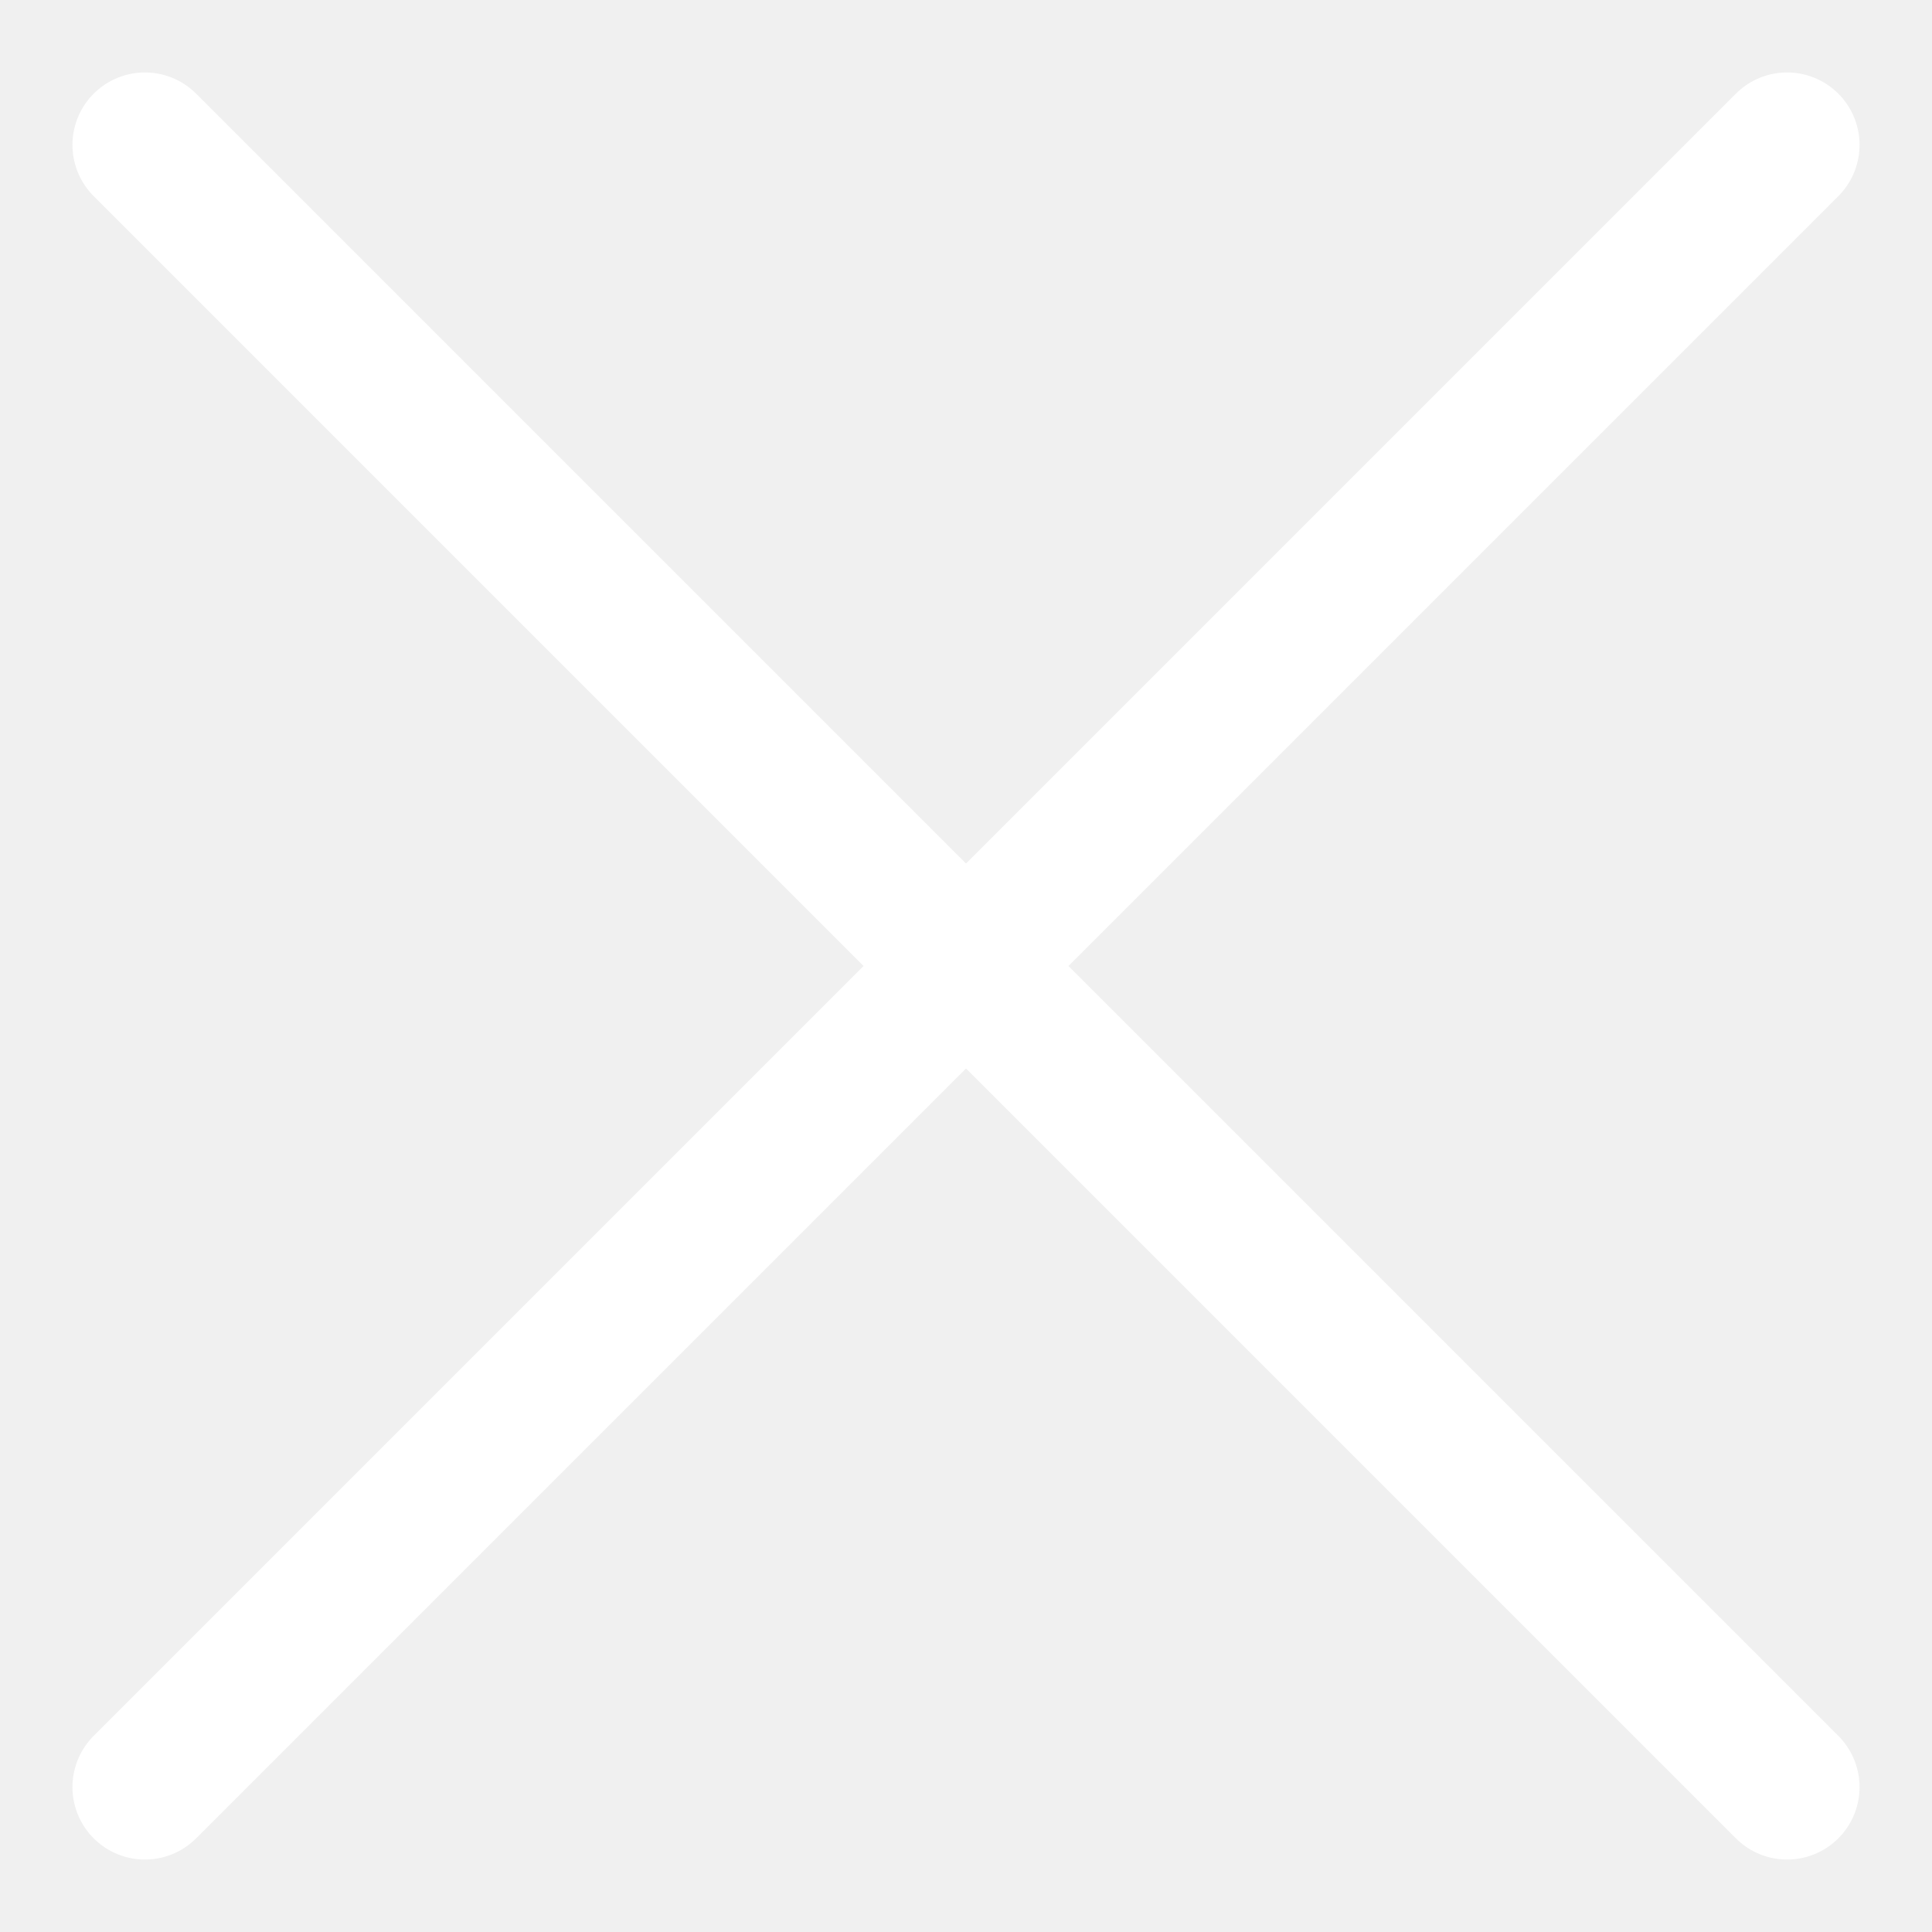
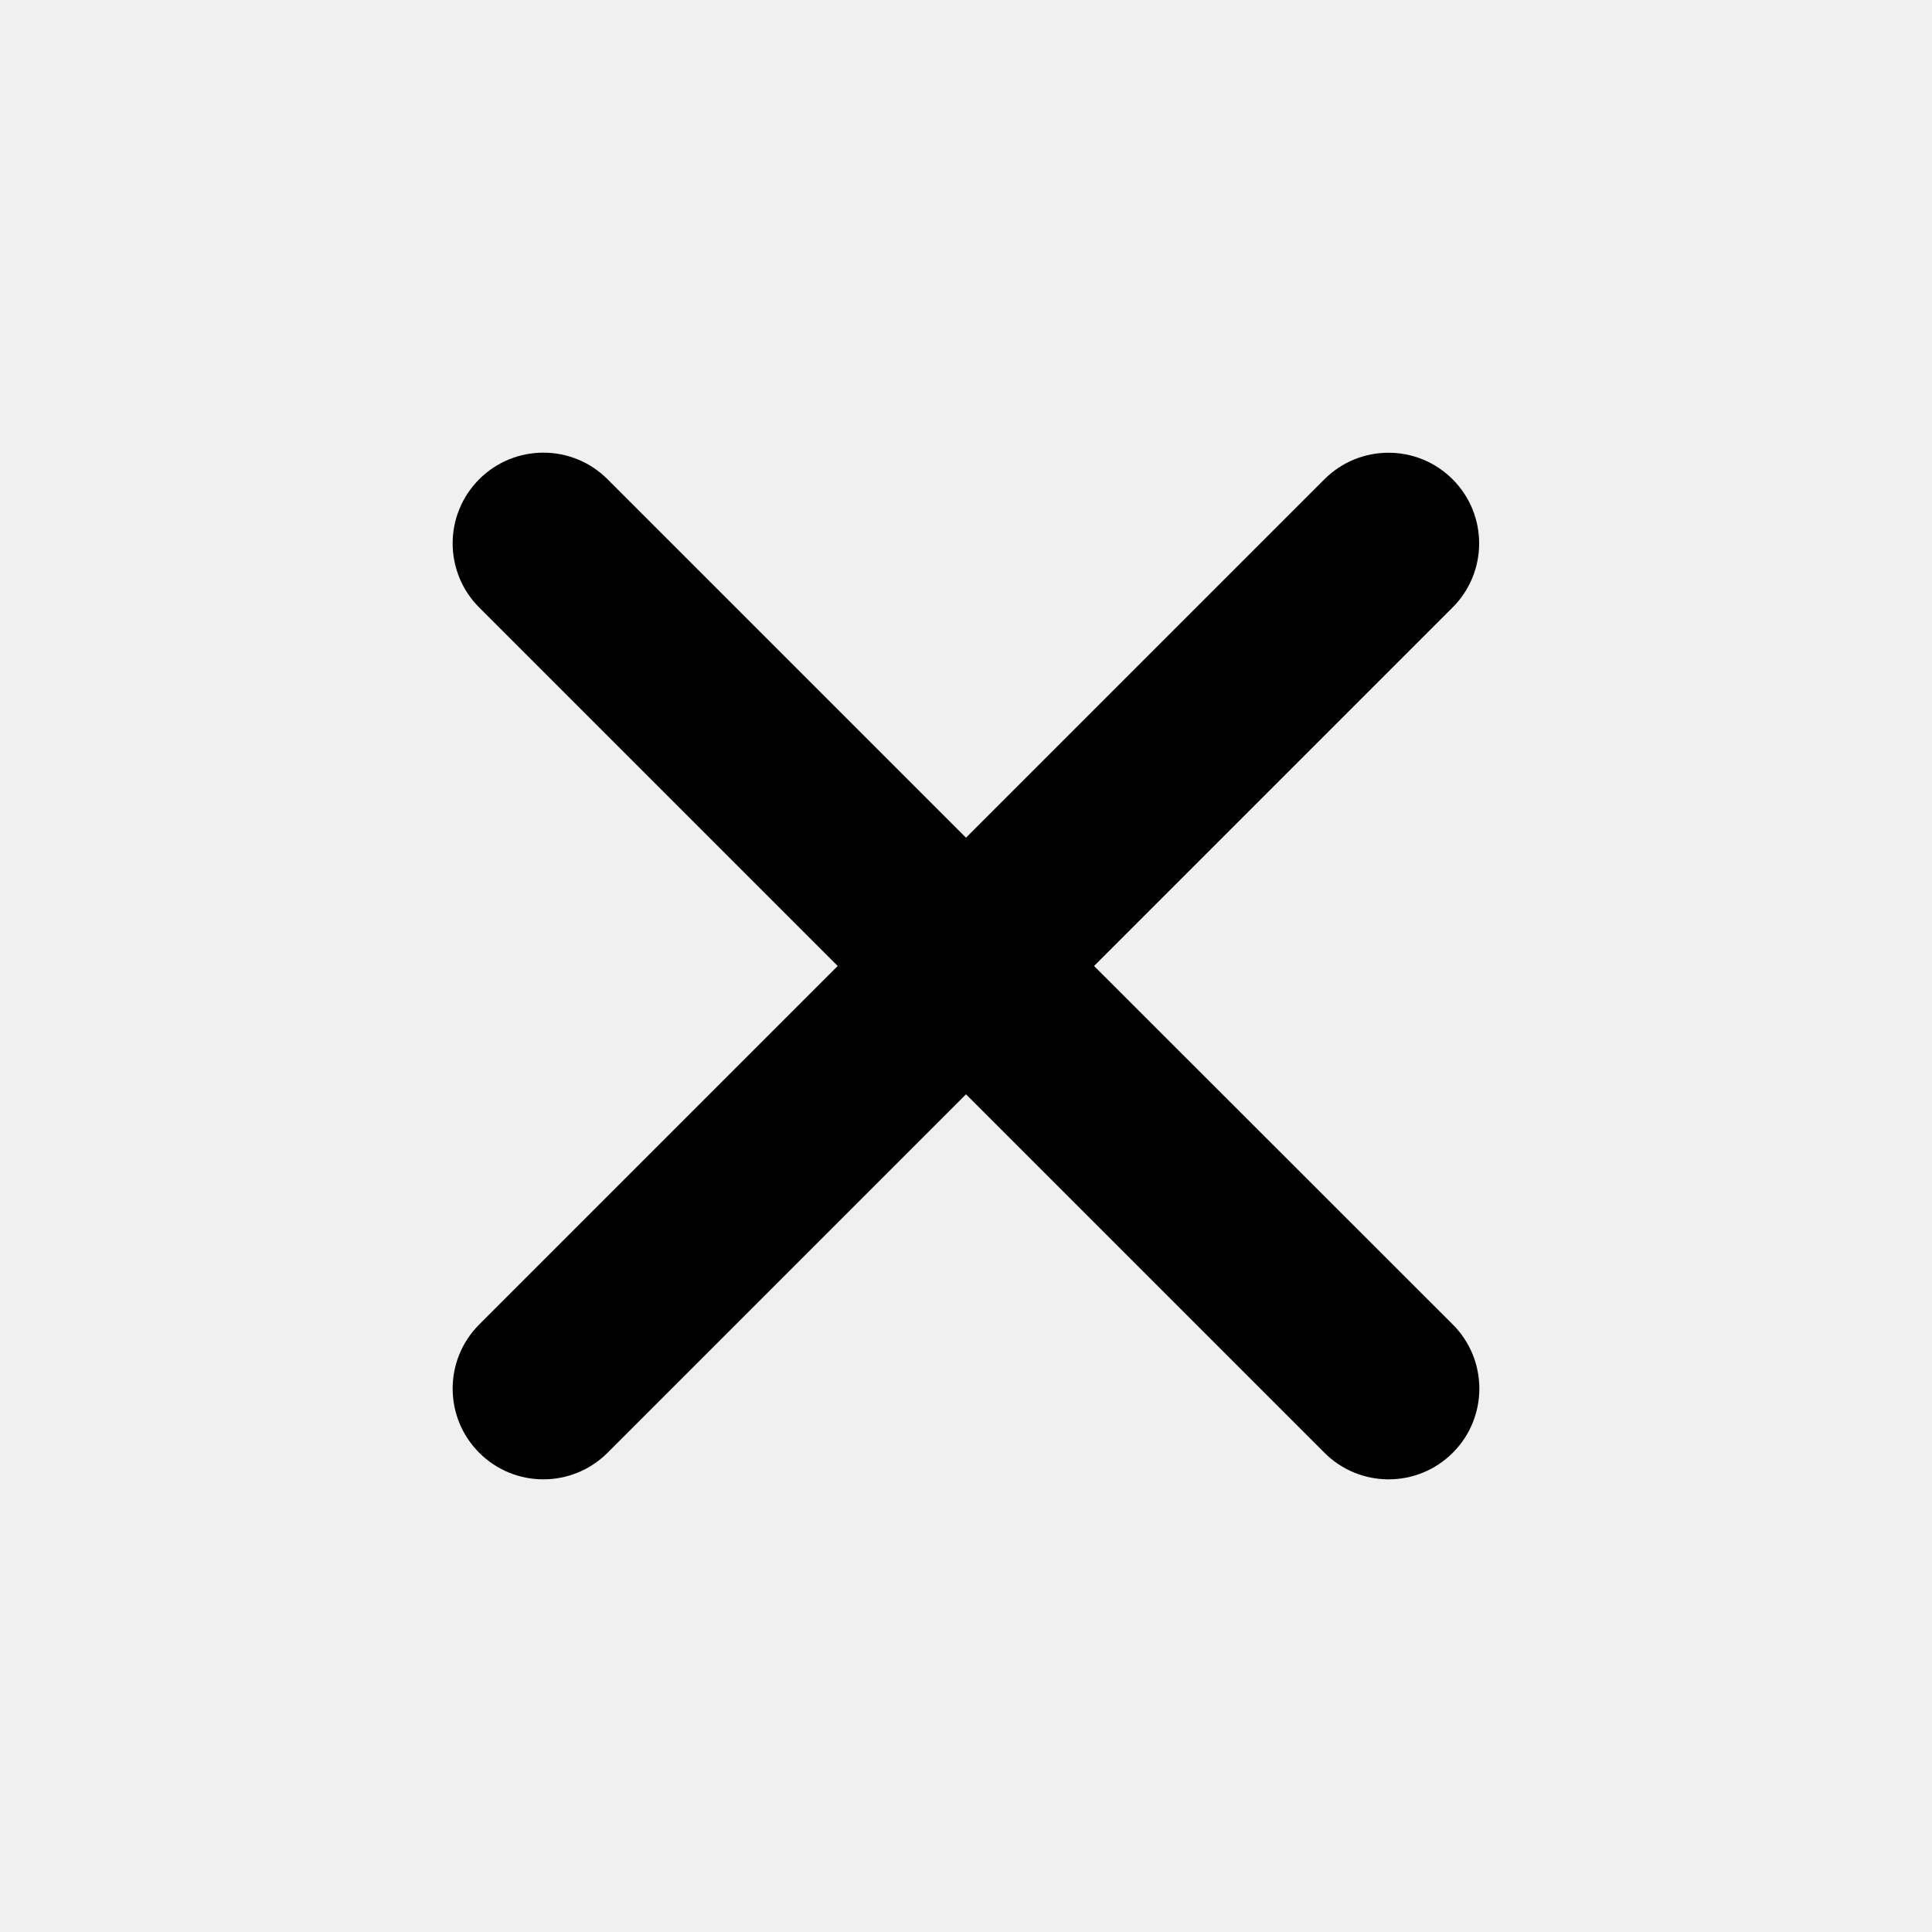
- <svg xmlns="http://www.w3.org/2000/svg" width="20" height="20" viewBox="0 0 20 20" fill="none">
-   <path d="M1.5 18.5L18.5 1.5M1.5 1.5L18.5 18.5" stroke="white" stroke-width="1.5" stroke-linecap="round" stroke-linejoin="round" />
+ <svg xmlns="http://www.w3.org/2000/svg" height="512" viewBox="0 0 512 512" width="512">
+   <path d="M289.94,256l95-95A24,24,0,0,0,351,127l-95,95-95-95A24,24,0,0,0,127,161l95,95-95,95A24,24,0,1,0,161,385l95-95,95,95A24,24,0,0,0,385,351Z" />
</svg>
